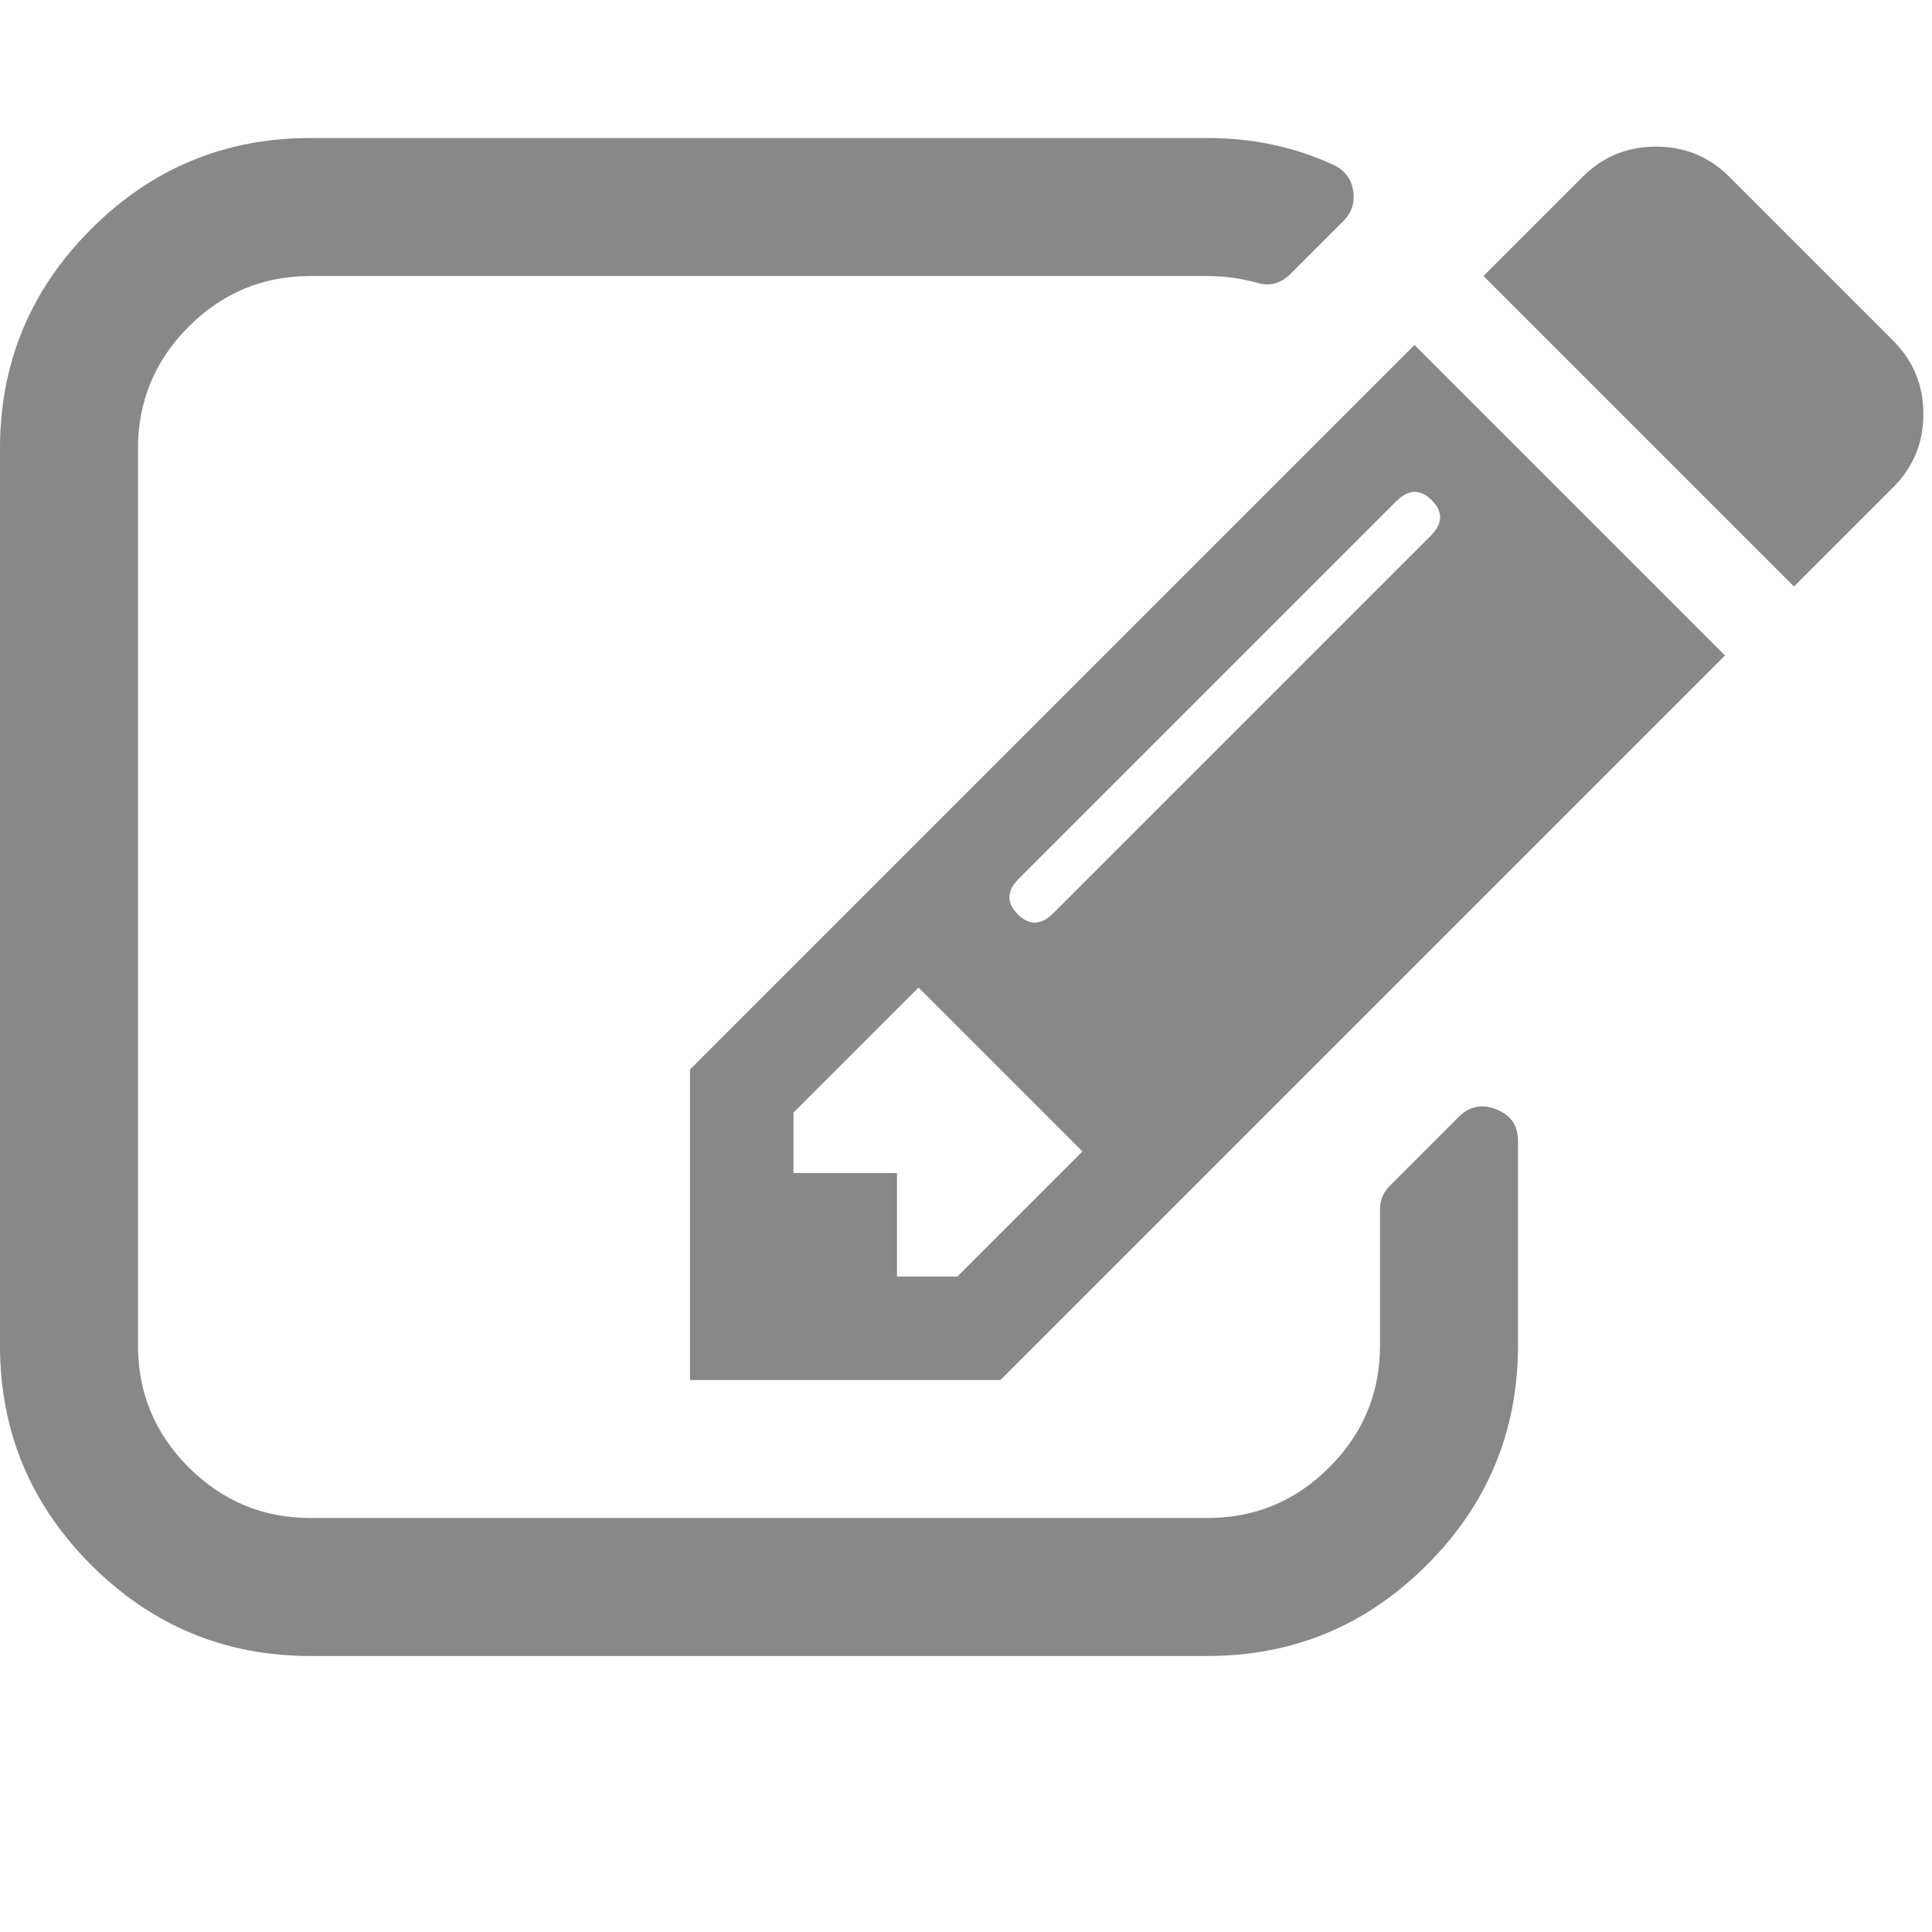
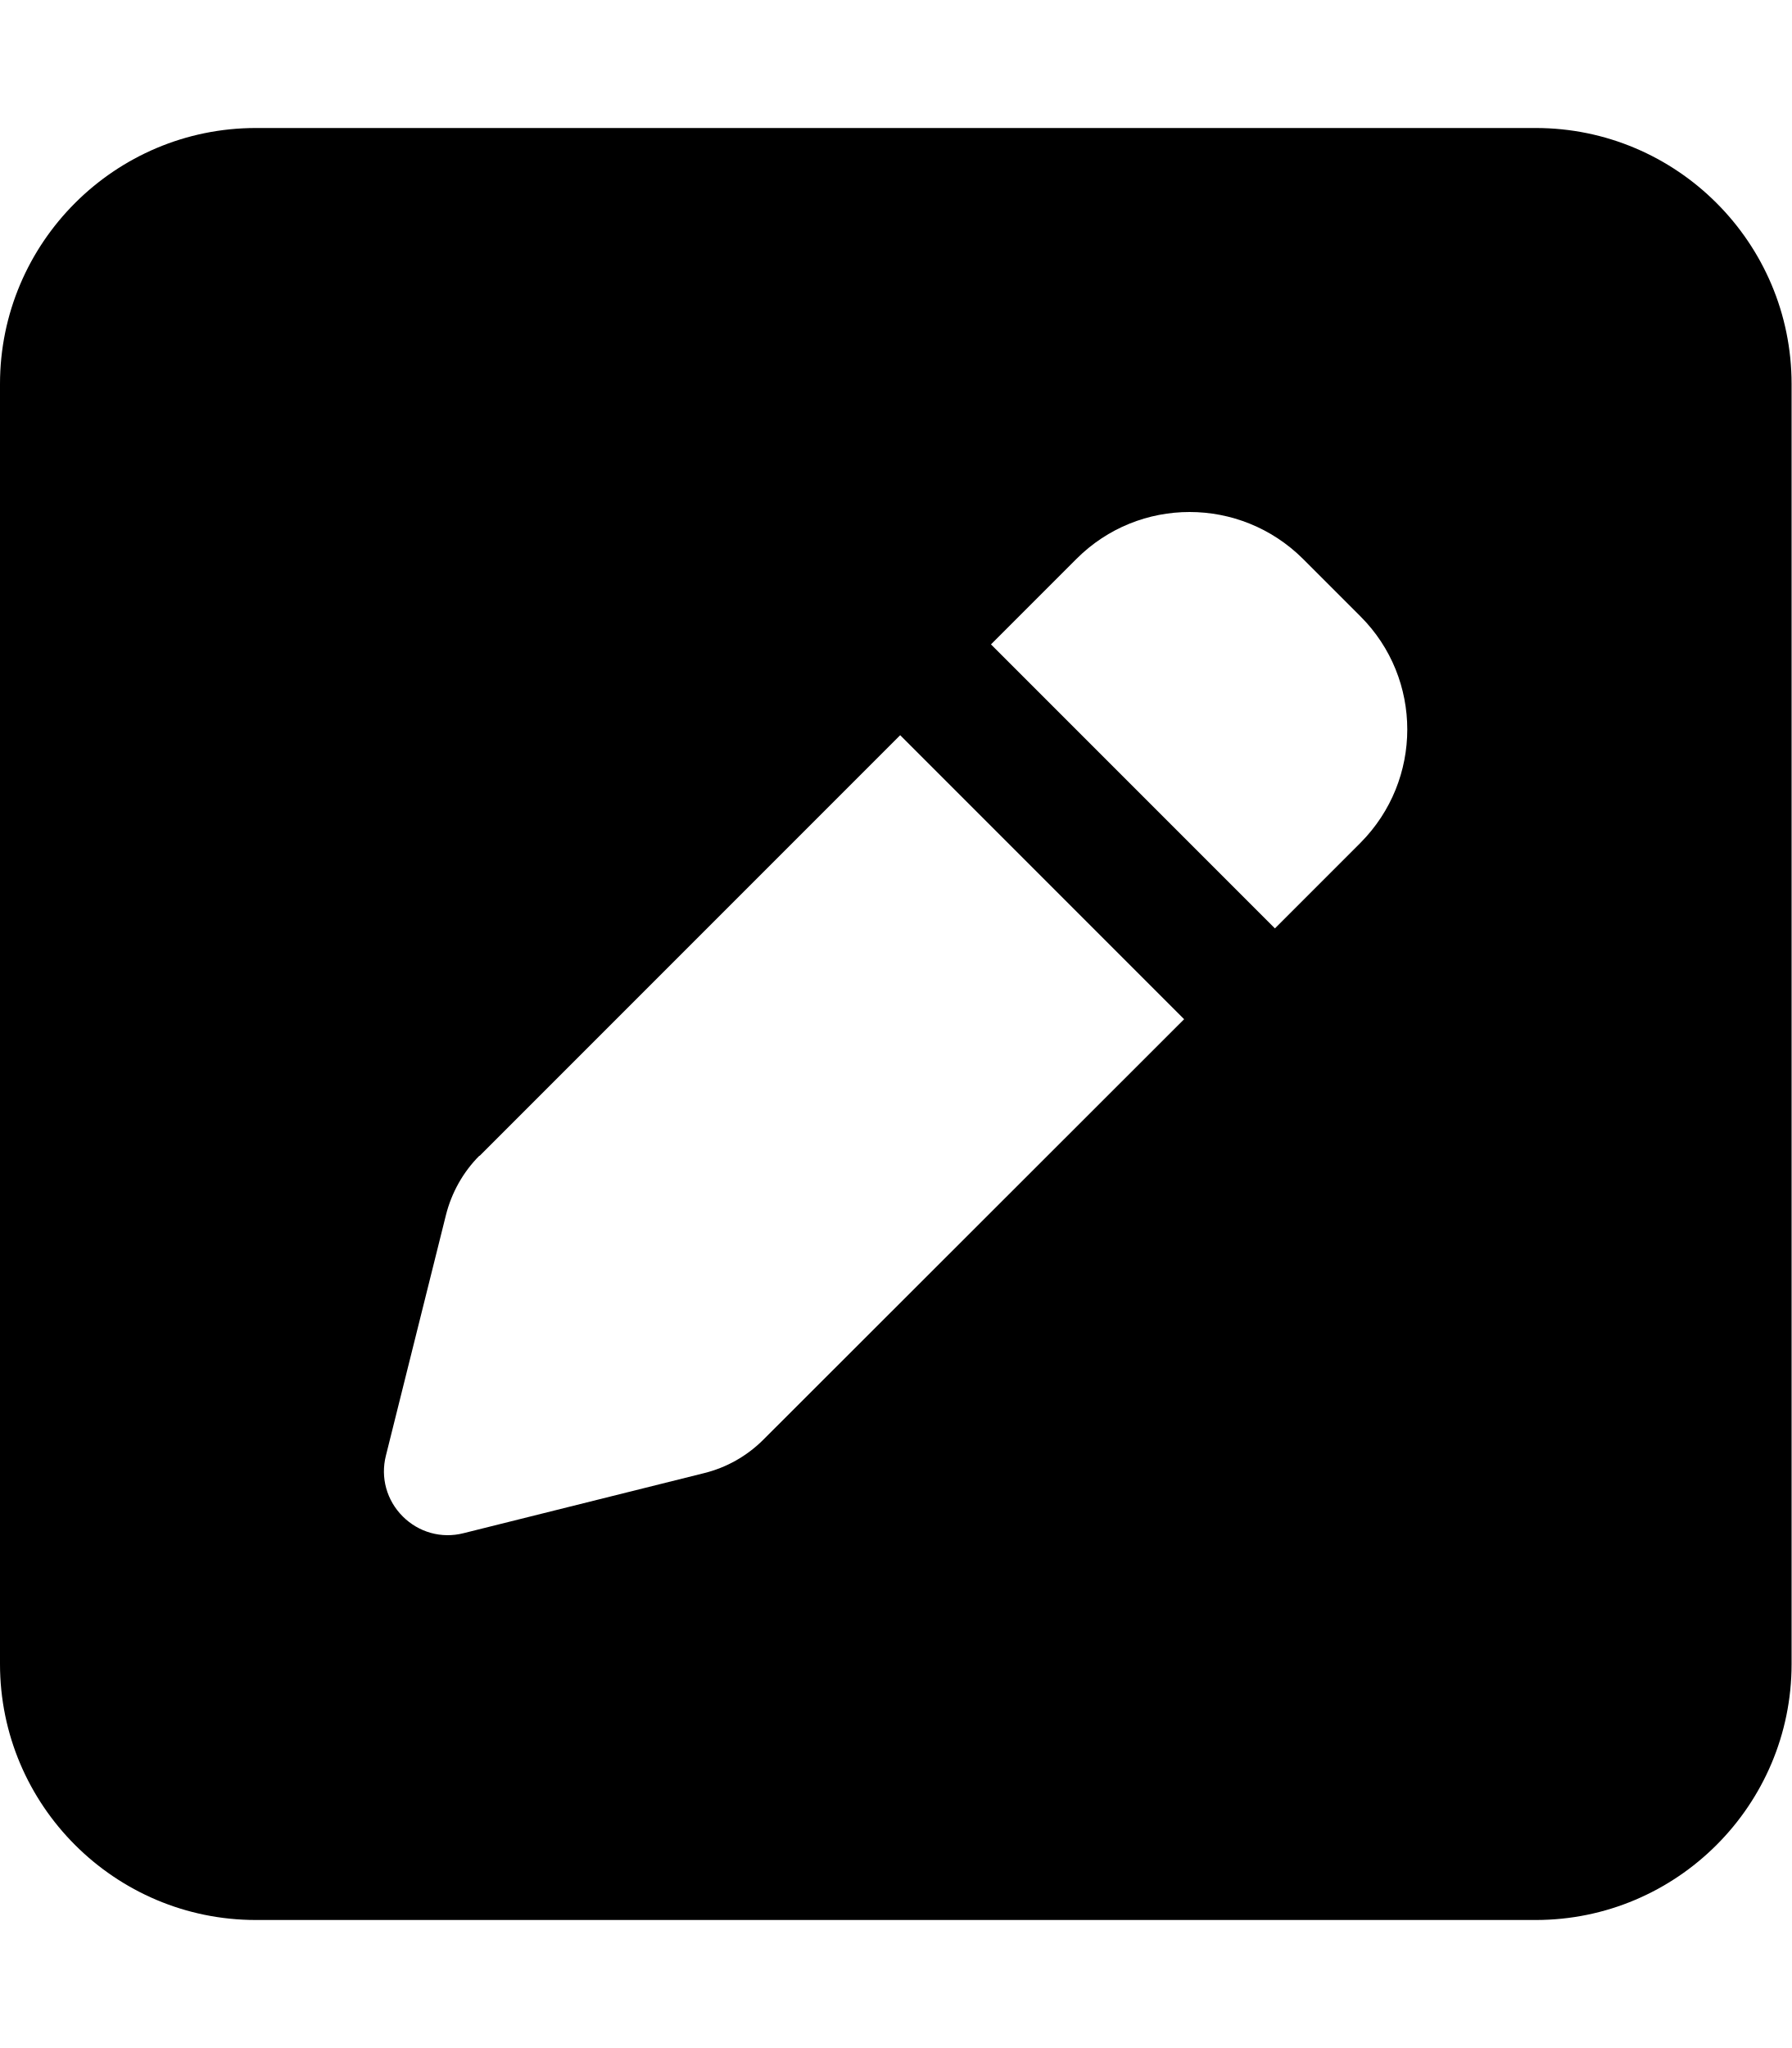
- <svg xmlns="http://www.w3.org/2000/svg" width="1792" height="1792" viewBox="0 0 1792 1792" preserveAspectRatio="xMinYMid meet">
-   <path d="M888 1184l116-116-152-152-116 116v56h96v96h56zm440-720q-16-16-33 1l-350 350q-17 17-1 33t33-1l350-350q17-17 1-33zm80 594v190q0 119-84.5 203.5t-203.5 84.5h-832q-119 0-203.5-84.5t-84.5-203.5v-832q0-119 84.5-203.5t203.5-84.5h832q63 0 117 25 15 7 18 23 3 17-9 29l-49 49q-14 14-32 8-23-6-45-6h-832q-66 0-113 47t-47 113v832q0 66 47 113t113 47h832q66 0 113-47t47-113v-126q0-13 9-22l64-64q15-15 35-7t20 29zm-96-738l288 288-672 672h-288v-288zm444 132l-92 92-288-288 92-92q28-28 68-28t68 28l152 152q28 28 28 68t-28 68z" fill="#888" />
+ <svg xmlns="http://www.w3.org/2000/svg" viewBox="0 0 448 512">
+   <path d="M64 32C28.7 32 0 60.7 0 96V416c0 35.3 28.7 64 64 64H384c35.3 0 64-28.7 64-64V96c0-35.3-28.7-64-64-64H64zM325.8 139.7l14.4 14.4c15.6 15.6 15.6 40.9 0 56.6l-21.4 21.4-71-71 21.4-21.4c15.6-15.6 40.9-15.6 56.6 0zM119.9 289L225.1 183.8l71 71L190.9 359.9c-4.1 4.1-9.2 7-14.9 8.4l-60.1 15c-5.5 1.4-11.2-.2-15.2-4.2s-5.6-9.7-4.2-15.2l15-60.1c1.4-5.6 4.3-10.8 8.4-14.9z" />
</svg>
